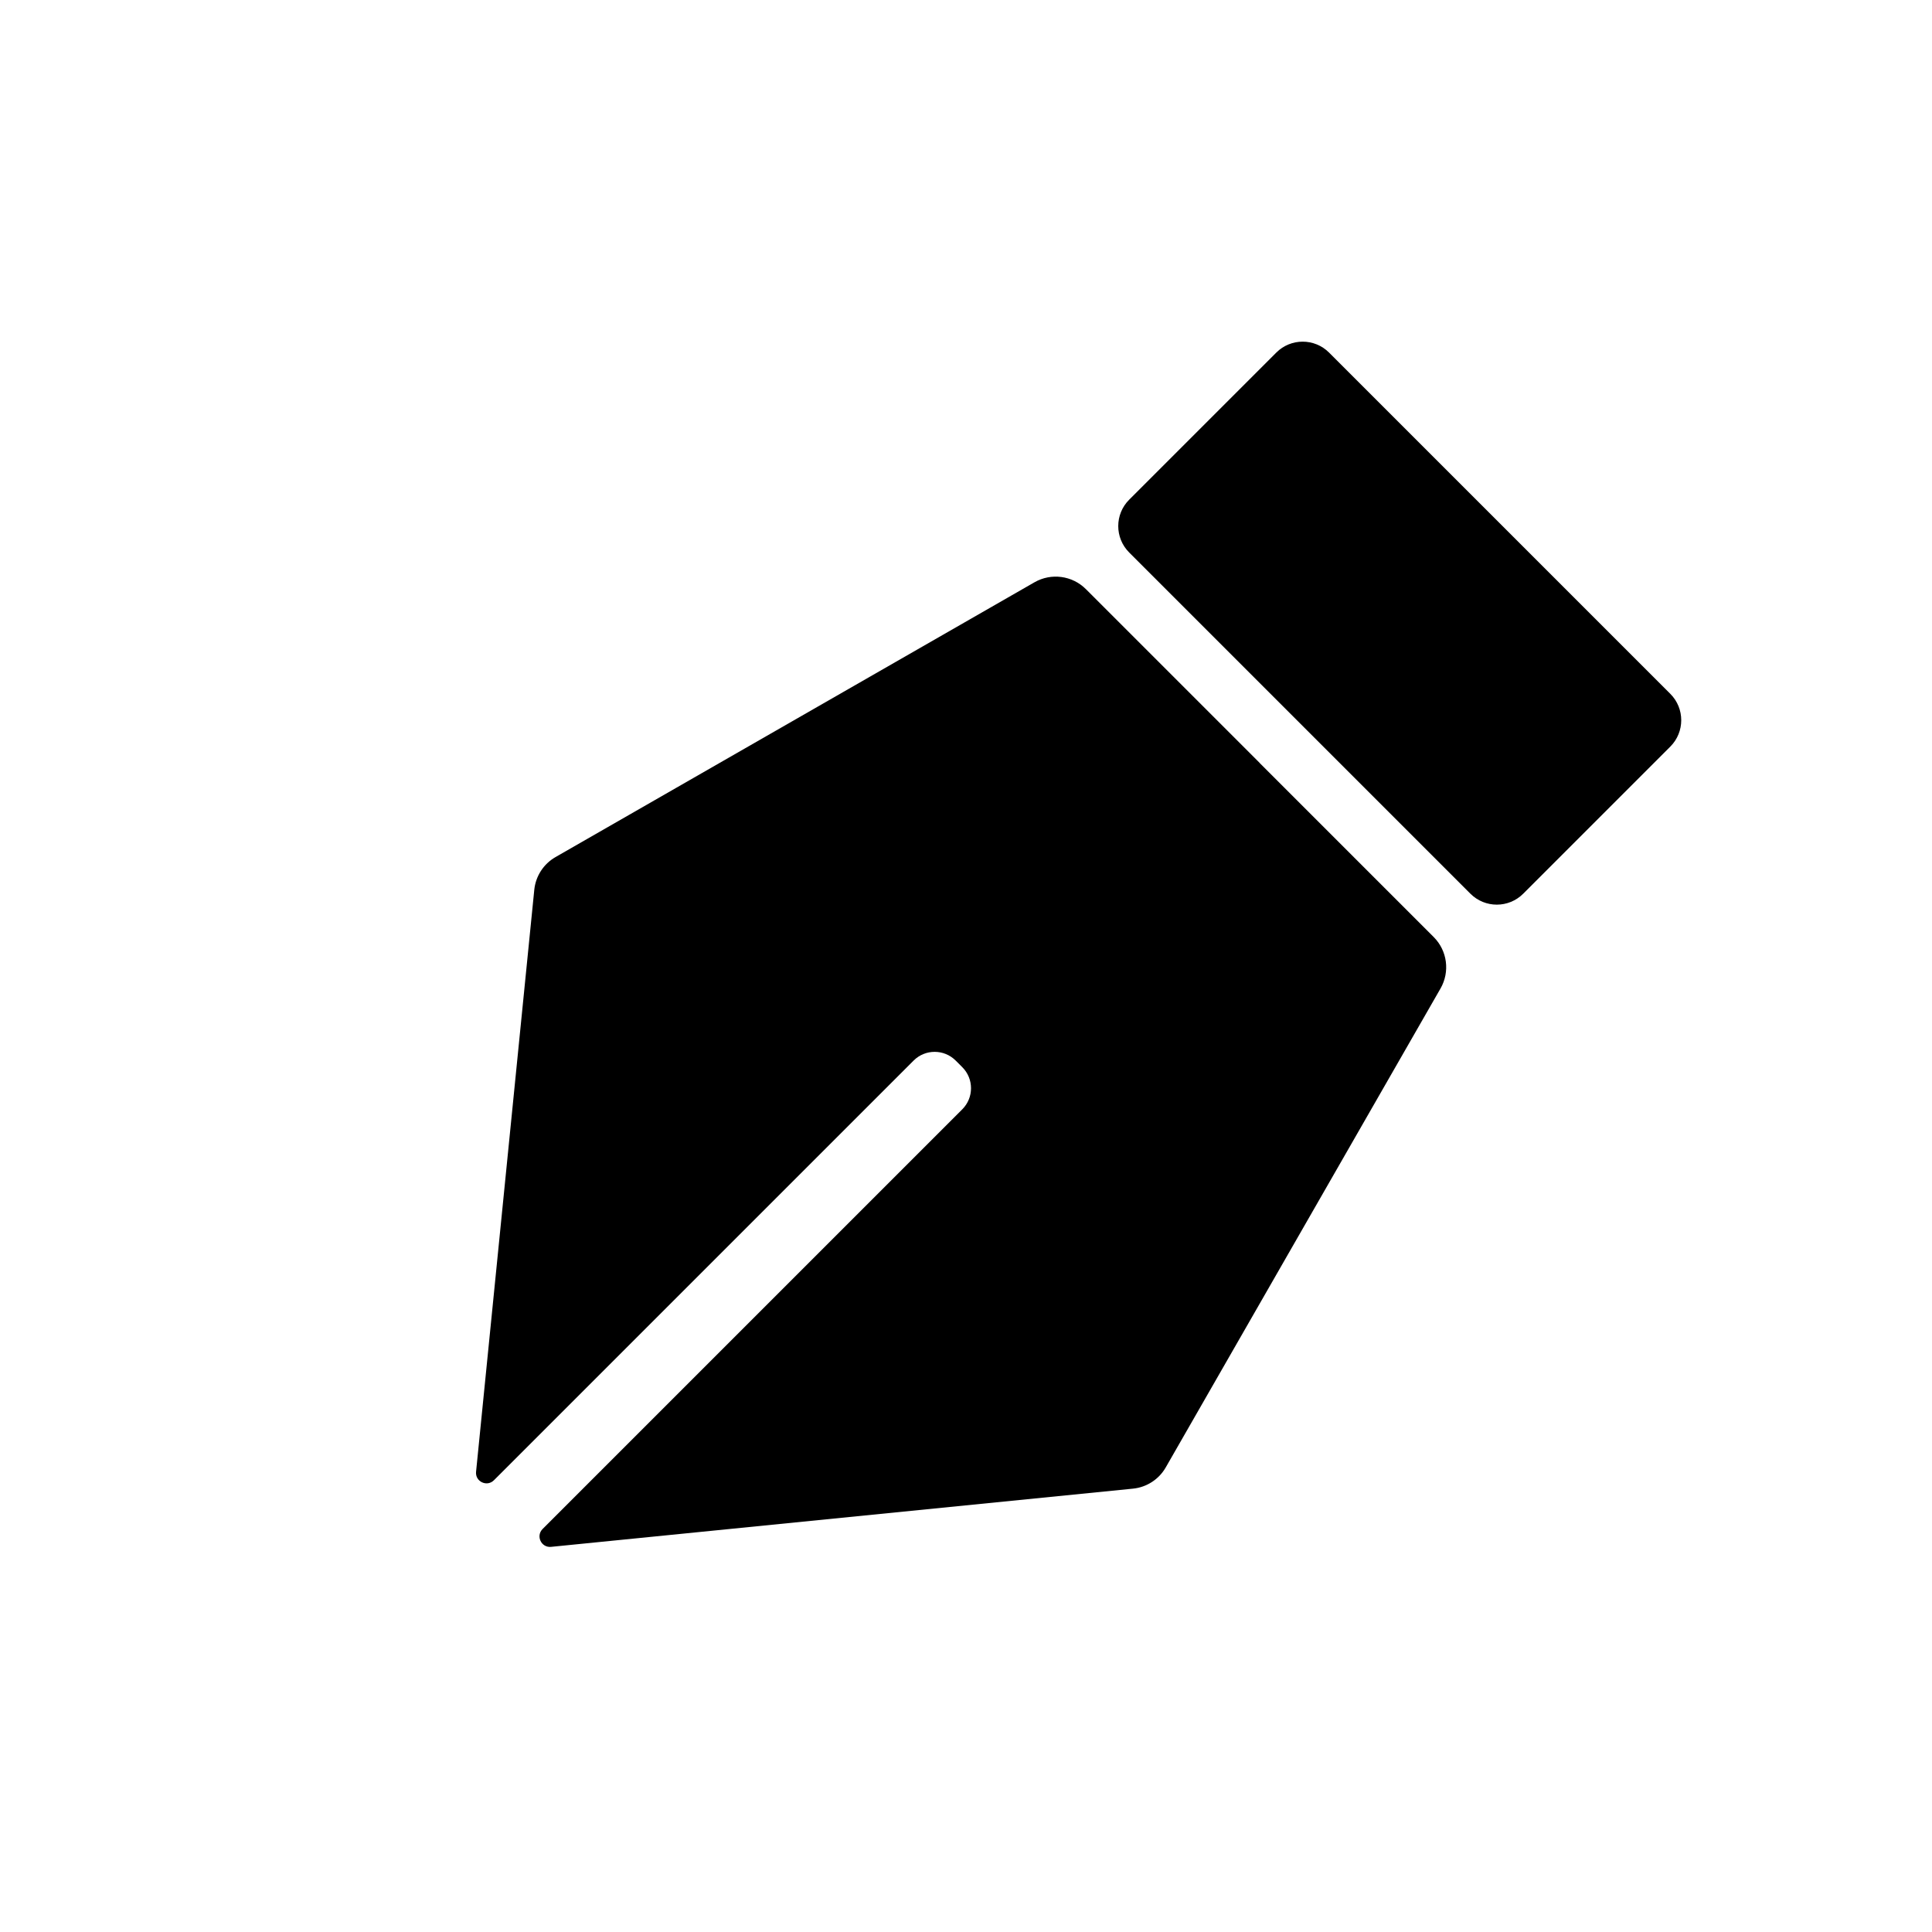
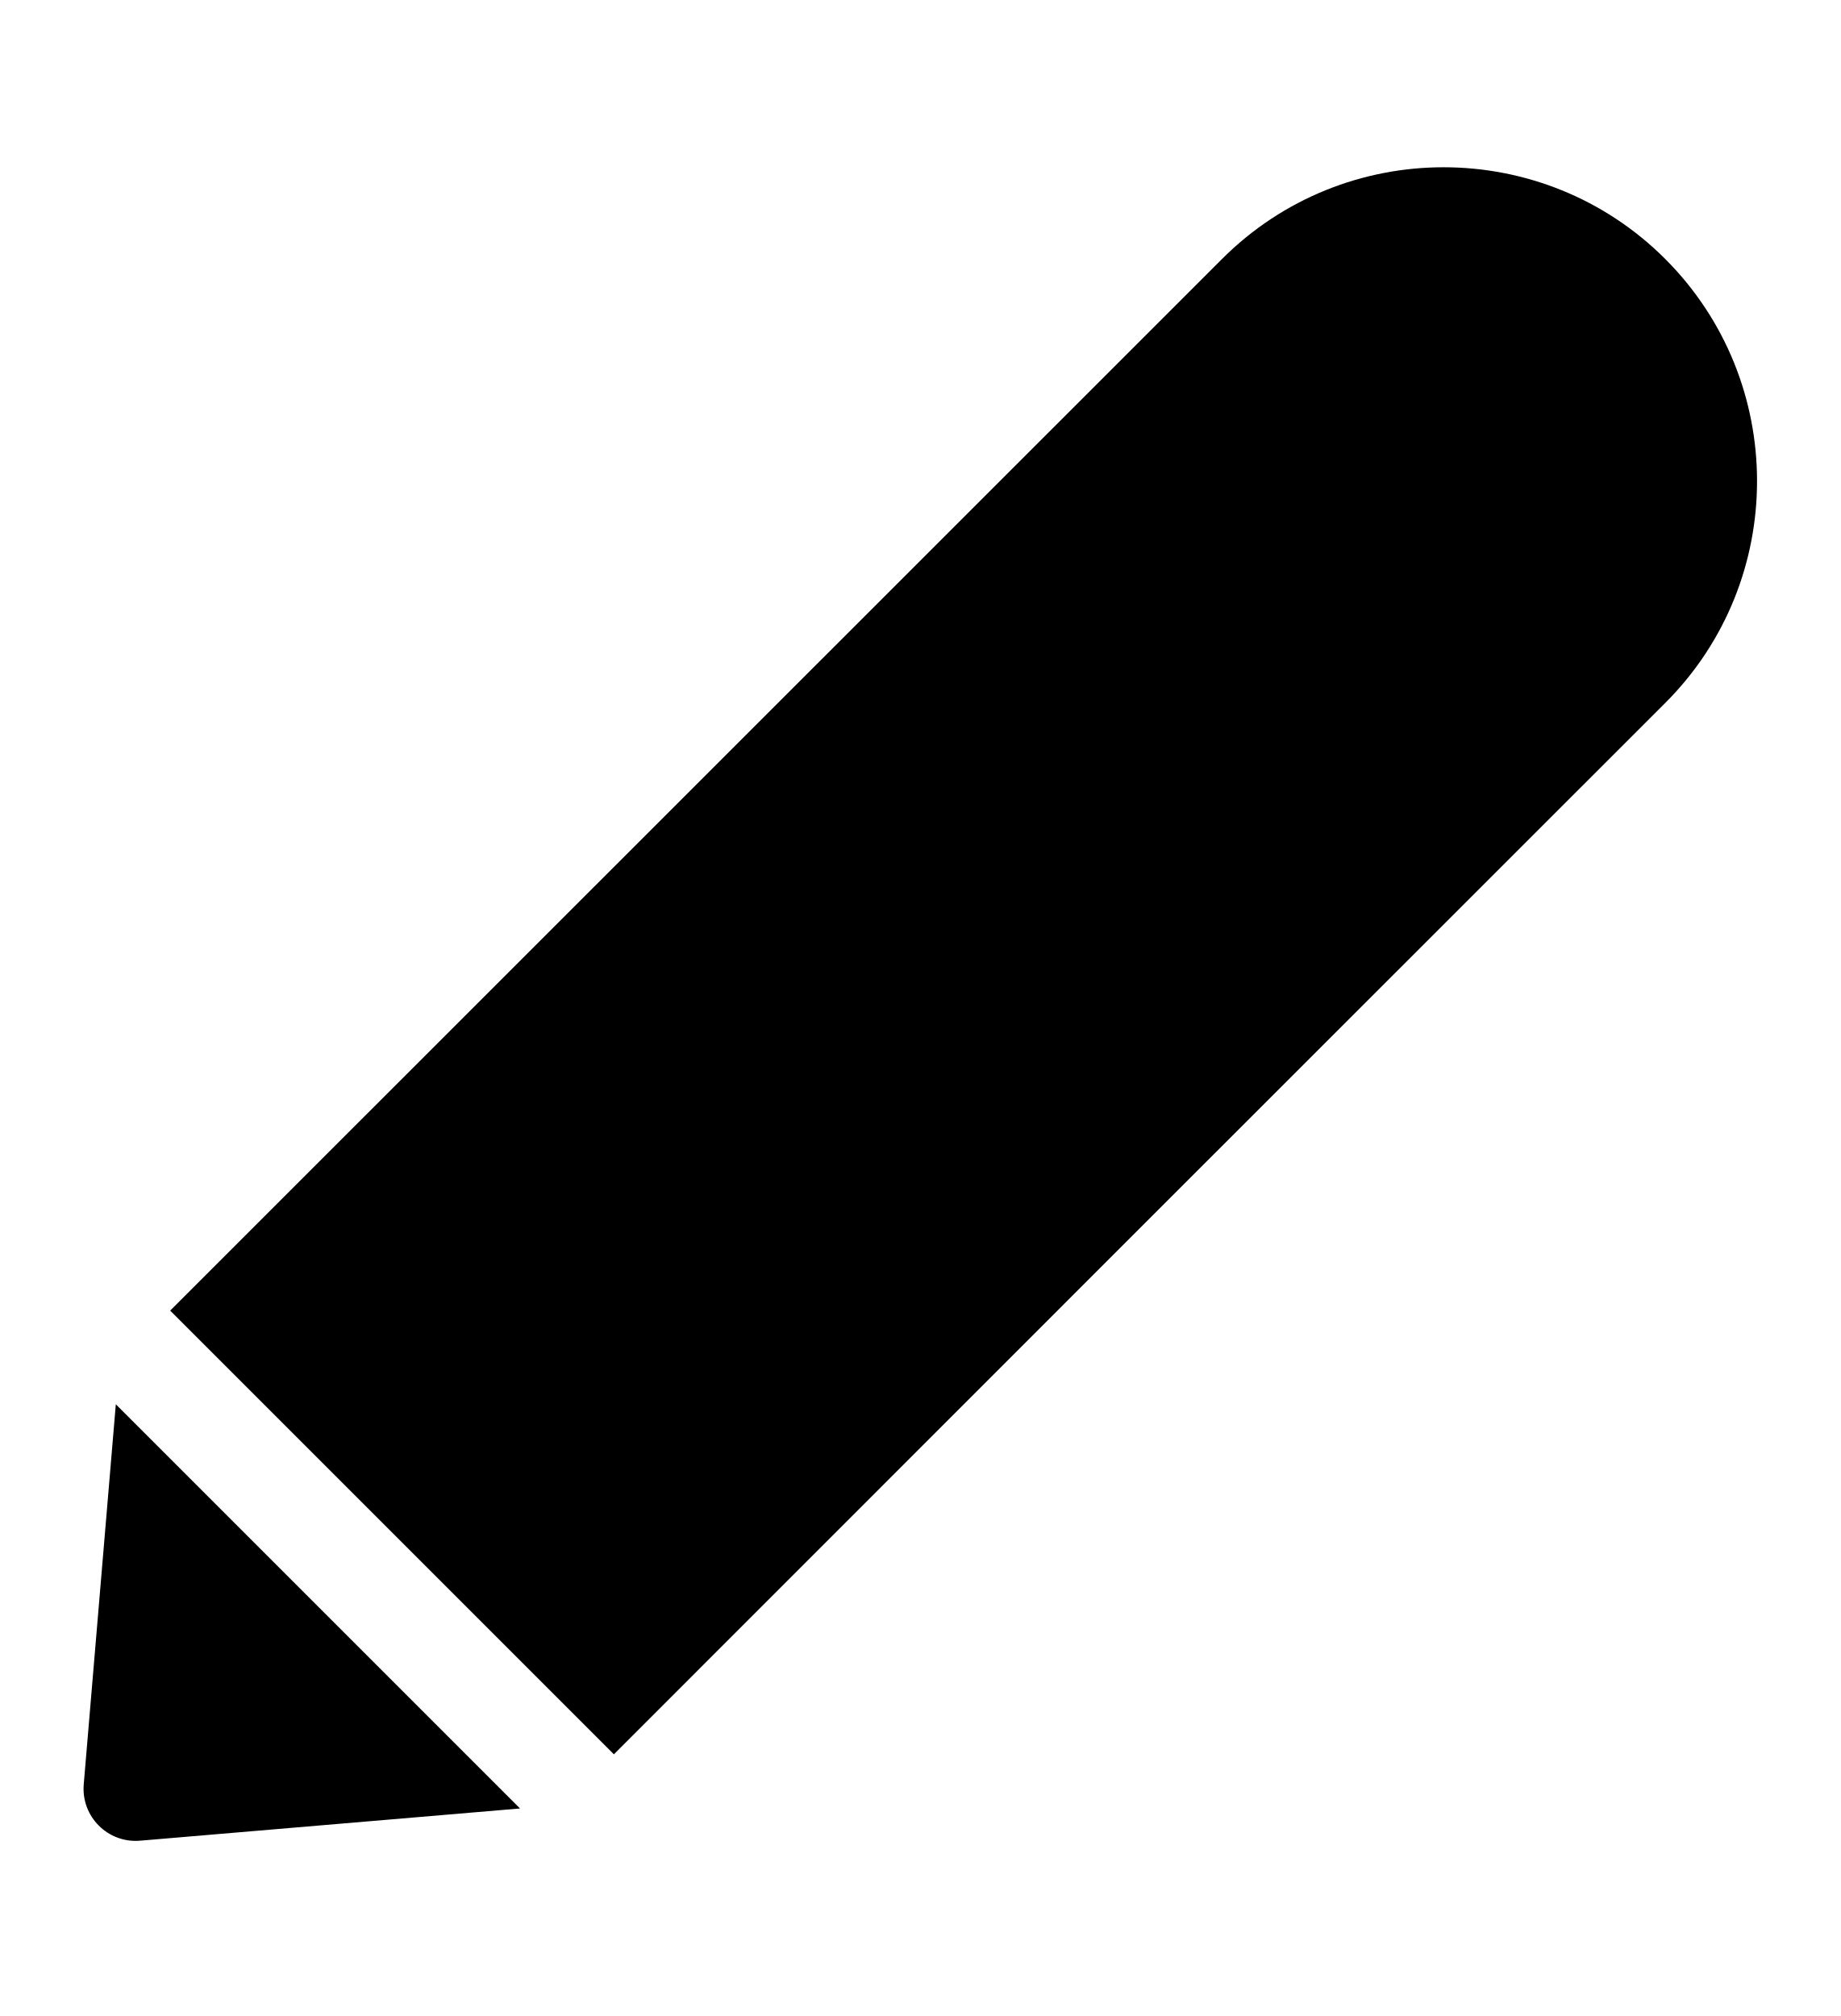
- <svg xmlns="http://www.w3.org/2000/svg" data-name="Layer 1" viewBox="0 0 100 100" x="0px" y="0px">
-   <rect x="65.134" y="17.833" width="14.632" height="28.842" rx="1.932" ry="1.932" transform="translate(-1.586387 60.67717) rotate(-45.0001)" />
-   <path d="m65.208,39.5l-.001-.005-9.002-9.002c-.705-.705-1.796-.85-2.661-.354l-24.792,14.224c-.618.355-1.027.986-1.098,1.696l-3.013,30.12c-.051.508.564.8.925.438l21.722-21.722c.602-.602,1.577-.602,2.178,0l.343.343c.601.601.601,1.577,0,2.178l-21.724,21.724c-.361.361-.07.976.438.925l30.12-3.013c.709-.071,1.341-.48,1.695-1.098l14.224-24.792c.496-.865.351-1.956-.354-2.661l-9.001-9.001Z" />
+ <svg xmlns="http://www.w3.org/2000/svg" viewBox="-.423 -.847 9.313 10.2">
+   <g>
+     <path d="m 6.881,-7.3082588e-4 c -0.406,0 -0.812,0.155 -1.121,0.464 C 3.986,2.237 2.212,4.011 0.438,5.784 L 2.683,8.029 C 4.456,6.255 6.23,4.481 8.004,2.708 8.622,2.089 8.621,1.082 8.002,0.463 7.693,0.154 7.287,-7.3082588e-4 6.881,-7.3082588e-4 Z M 0.163,6.258 6.477779e-4,8.181 C -0.013,8.344 0.123,8.48 0.286,8.466 L 2.208,8.303 Z" style="color:#000;font-style:normal;font-variant:normal;font-weight:400;font-stretch:normal;font-size:medium;line-height:normal;font-family:sans-serif;font-variant-ligatures:normal;font-variant-position:normal;font-variant-caps:normal;font-variant-numeric:normal;font-variant-alternates:normal;font-feature-settings:normal;text-indent:0;text-align:start;text-decoration:none;text-decoration-line:none;text-decoration-style:solid;text-decoration-color:#000;letter-spacing:normal;word-spacing:normal;text-transform:none;writing-mode:lr-tb;direction:ltr;text-orientation:mixed;dominant-baseline:auto;baseline-shift:baseline;text-anchor:start;white-space:normal;shape-padding:0;clip-rule:nonzero;display:inline;overflow:visible;visibility:visible;opacity:1;isolation:auto;mix-blend-mode:normal;color-interpolation:sRGB;color-interpolation-filters:linearRGB;solid-color:#000;solid-opacity:1;vector-effect:none;fill:#000;fill-opacity:1;fill-rule:nonzero;stroke:none;stroke-width:.529;stroke-linecap:round;stroke-linejoin:round;stroke-miterlimit:4;stroke-dasharray:none;stroke-dashoffset:0;stroke-opacity:1;color-rendering:auto;image-rendering:auto;shape-rendering:auto;text-rendering:auto" />
+   </g>
</svg>
